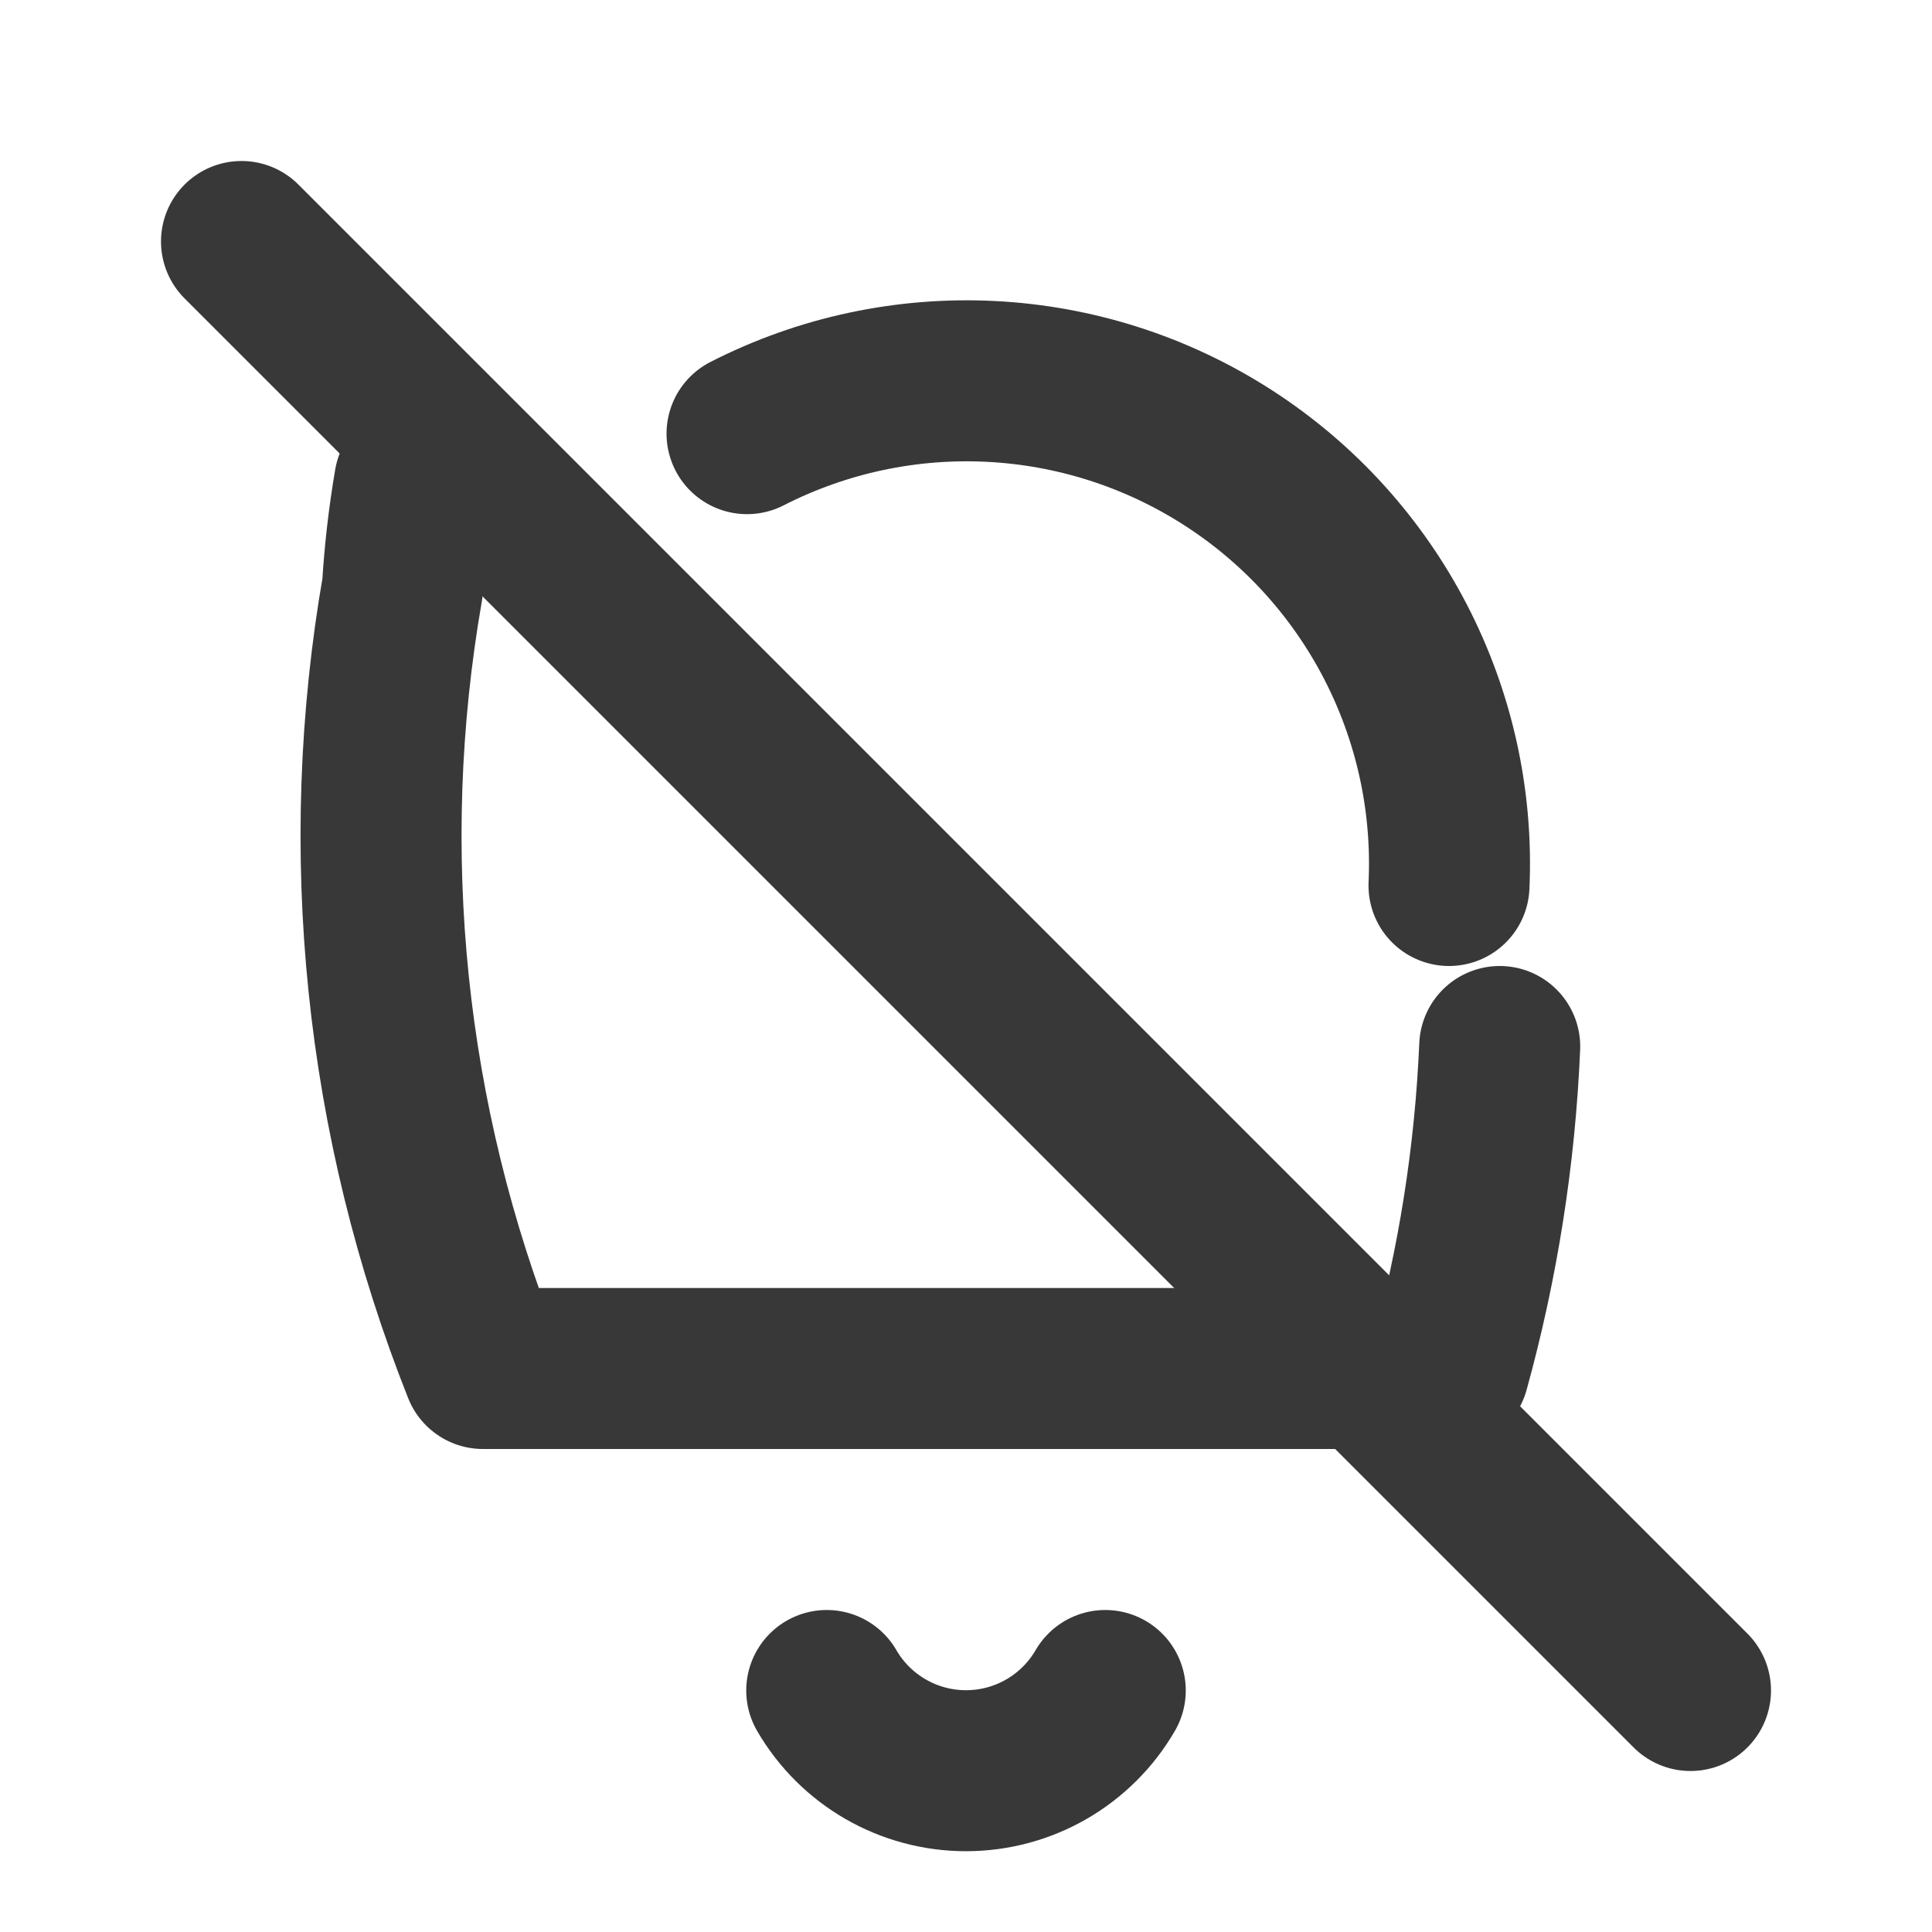
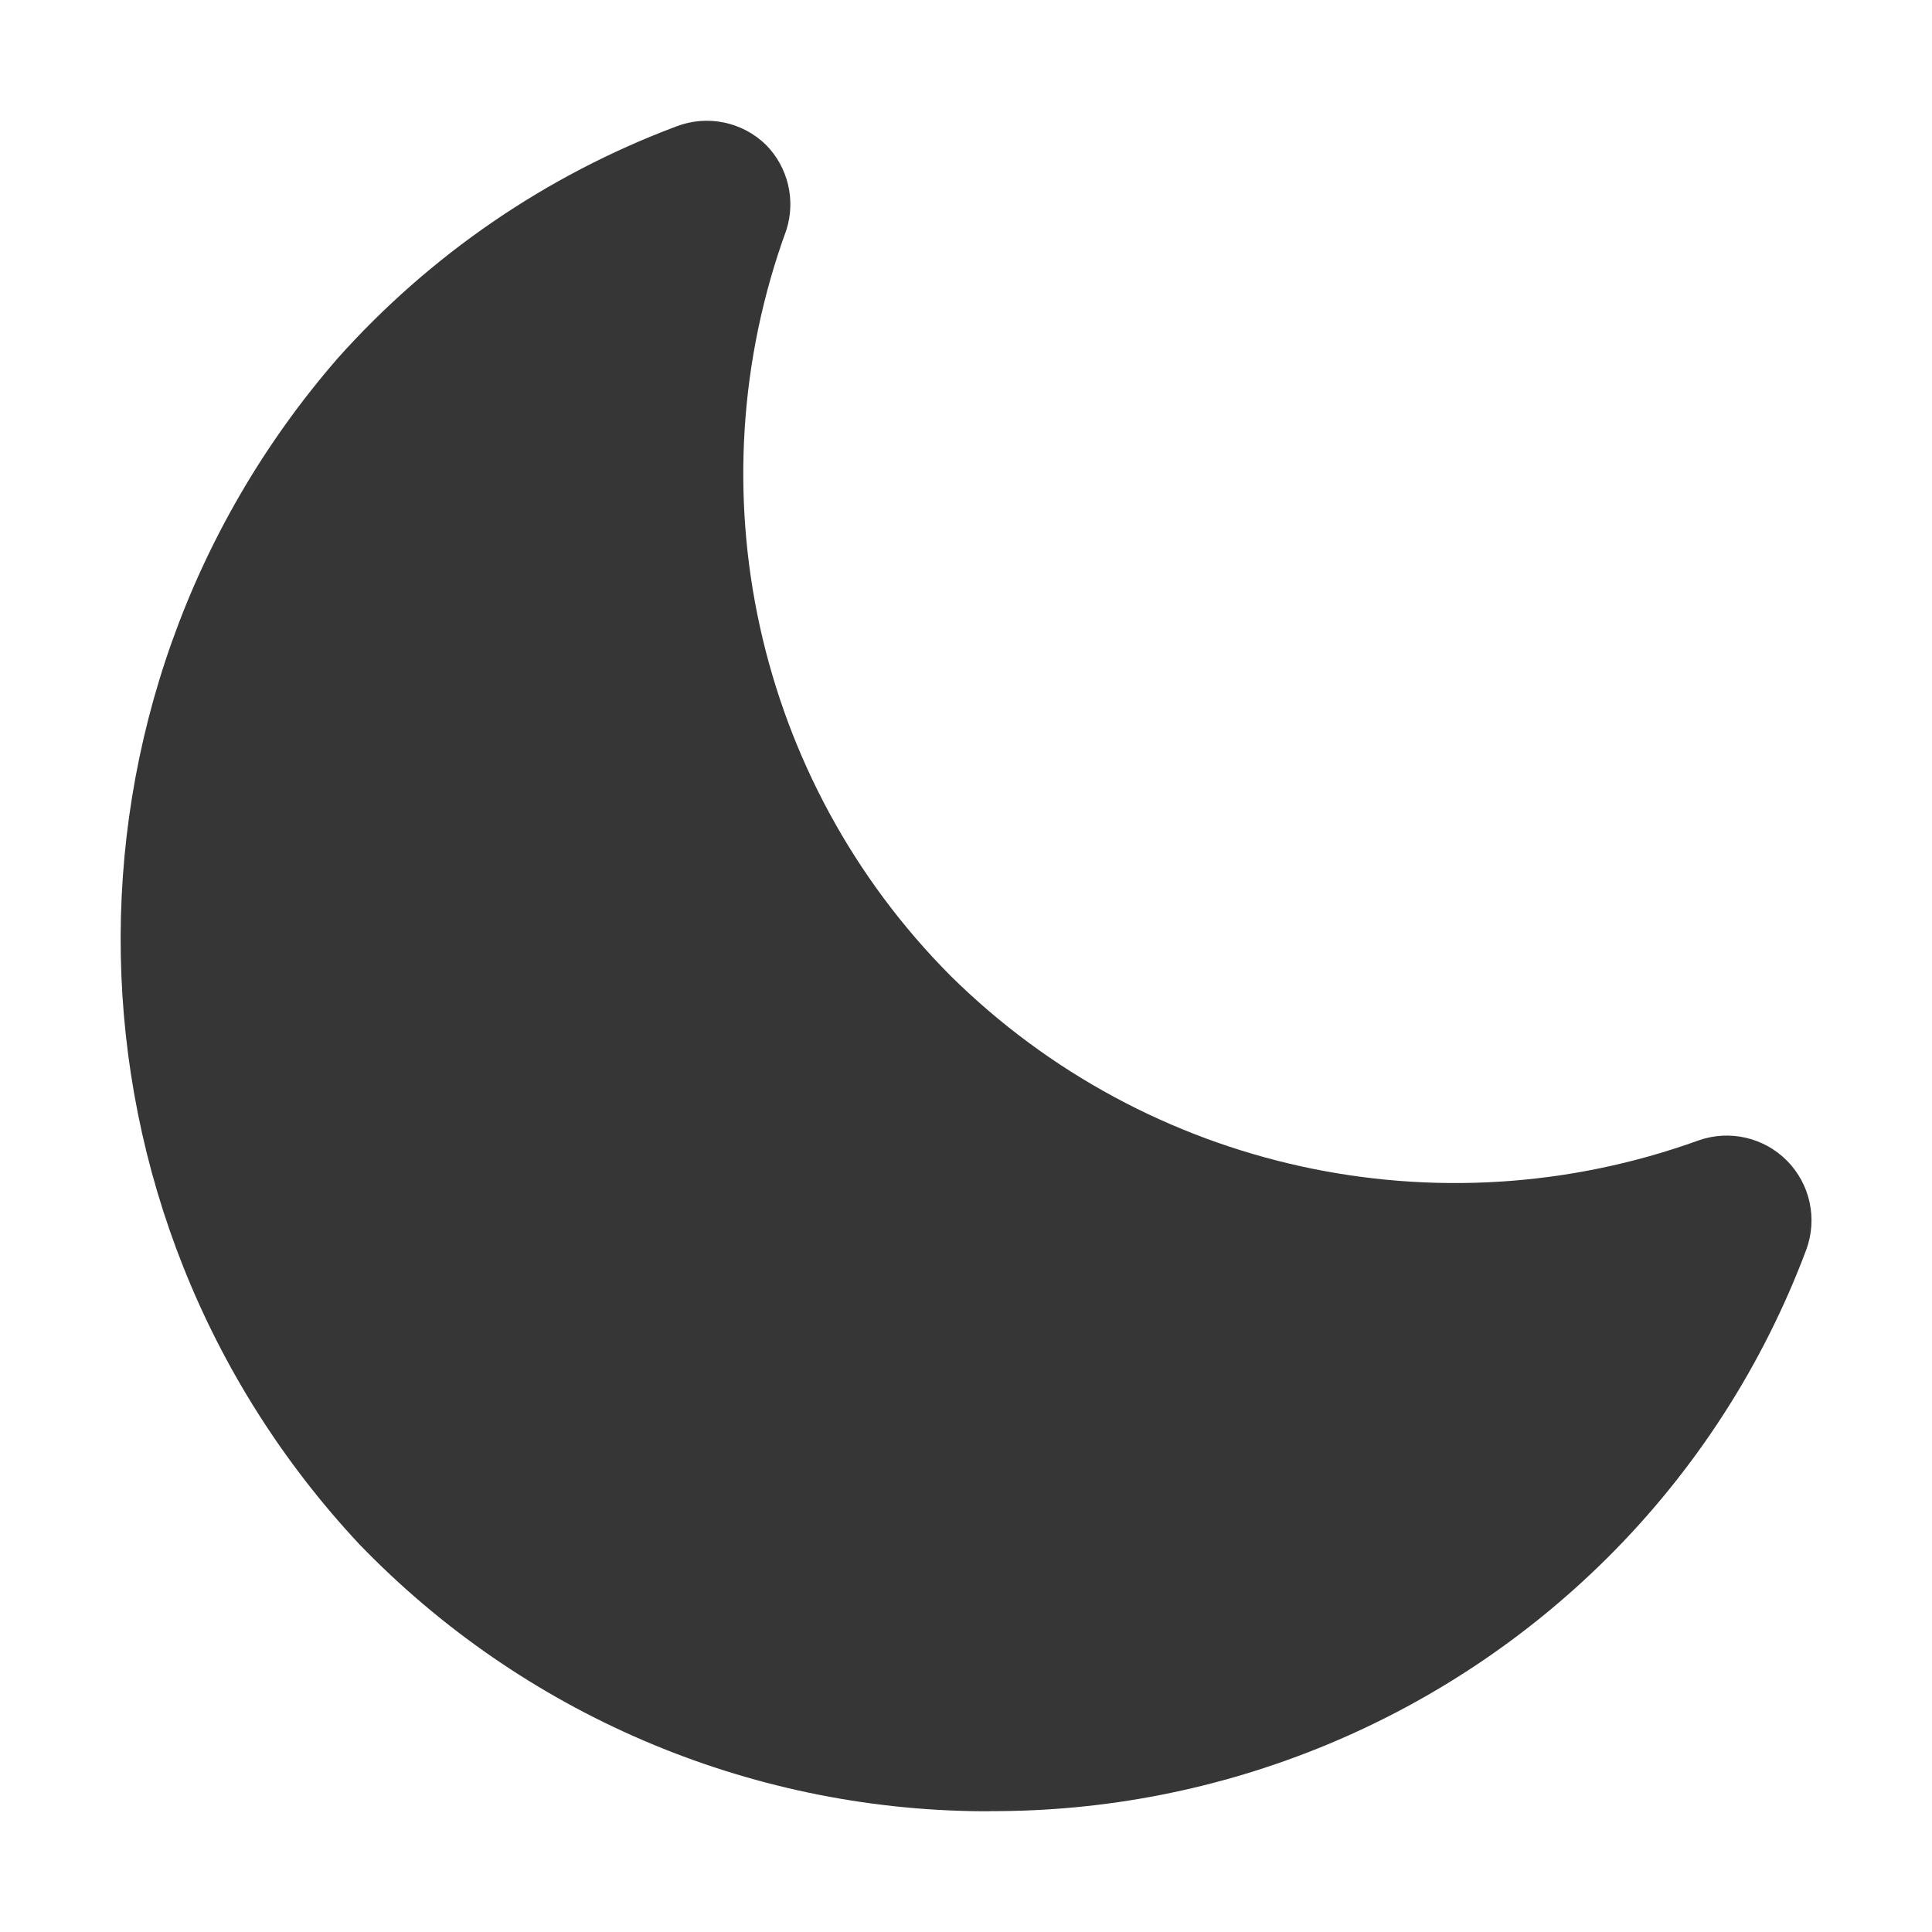
- <svg xmlns="http://www.w3.org/2000/svg" width="16" height="16" viewBox="0 0 24 24" fill="none" stroke="#383838" stroke-width="2" stroke-linecap="round" stroke-linejoin="round">
-   <path d="M13.73 21a2 2 0 0 1-3.46 0" />
-   <path d="M18.63 13a17.888 17.888 0 0 1-.63 4H6a17.929 17.929 0 0 1-1-9.699A12 12 0 0 1 5.15 6" />
-   <path d="M9.28 5.387a5.998 5.998 0 0 1 8.72 5.613" />
-   <line x1="3" y1="3" x2="21" y2="21" />
+ <svg xmlns="http://www.w3.org/2000/svg" width="16" height="16" version="1.1">
+   <defs>
+     <style id="current-color-scheme" type="text/css">.ColorScheme-Text { color:#363636; } .ColorScheme-Highlight { color:#5294e2; }</style>
+   </defs>
+   <path d="m8.196 15h-0.07a7.233 7.233 0 0 1-5.149-2.21 7.338 7.338 0 0 1-0.182-9.821 7.106 7.106 0 0 1 2.806-1.922 0.702 0.702 0 0 1 0.744 0.154 0.702 0.702 0 0 1 0.168 0.702 5.893 5.893 0 0 0 1.361 6.18 5.942 5.942 0 0 0 6.194 1.361 0.702 0.702 0 0 1 0.891 0.905 7.127 7.127 0 0 1-1.641 2.546 7.212 7.212 0 0 1-5.121 2.104z" fill="#363636" stroke-width=".016" p-id="2176" />
</svg>
